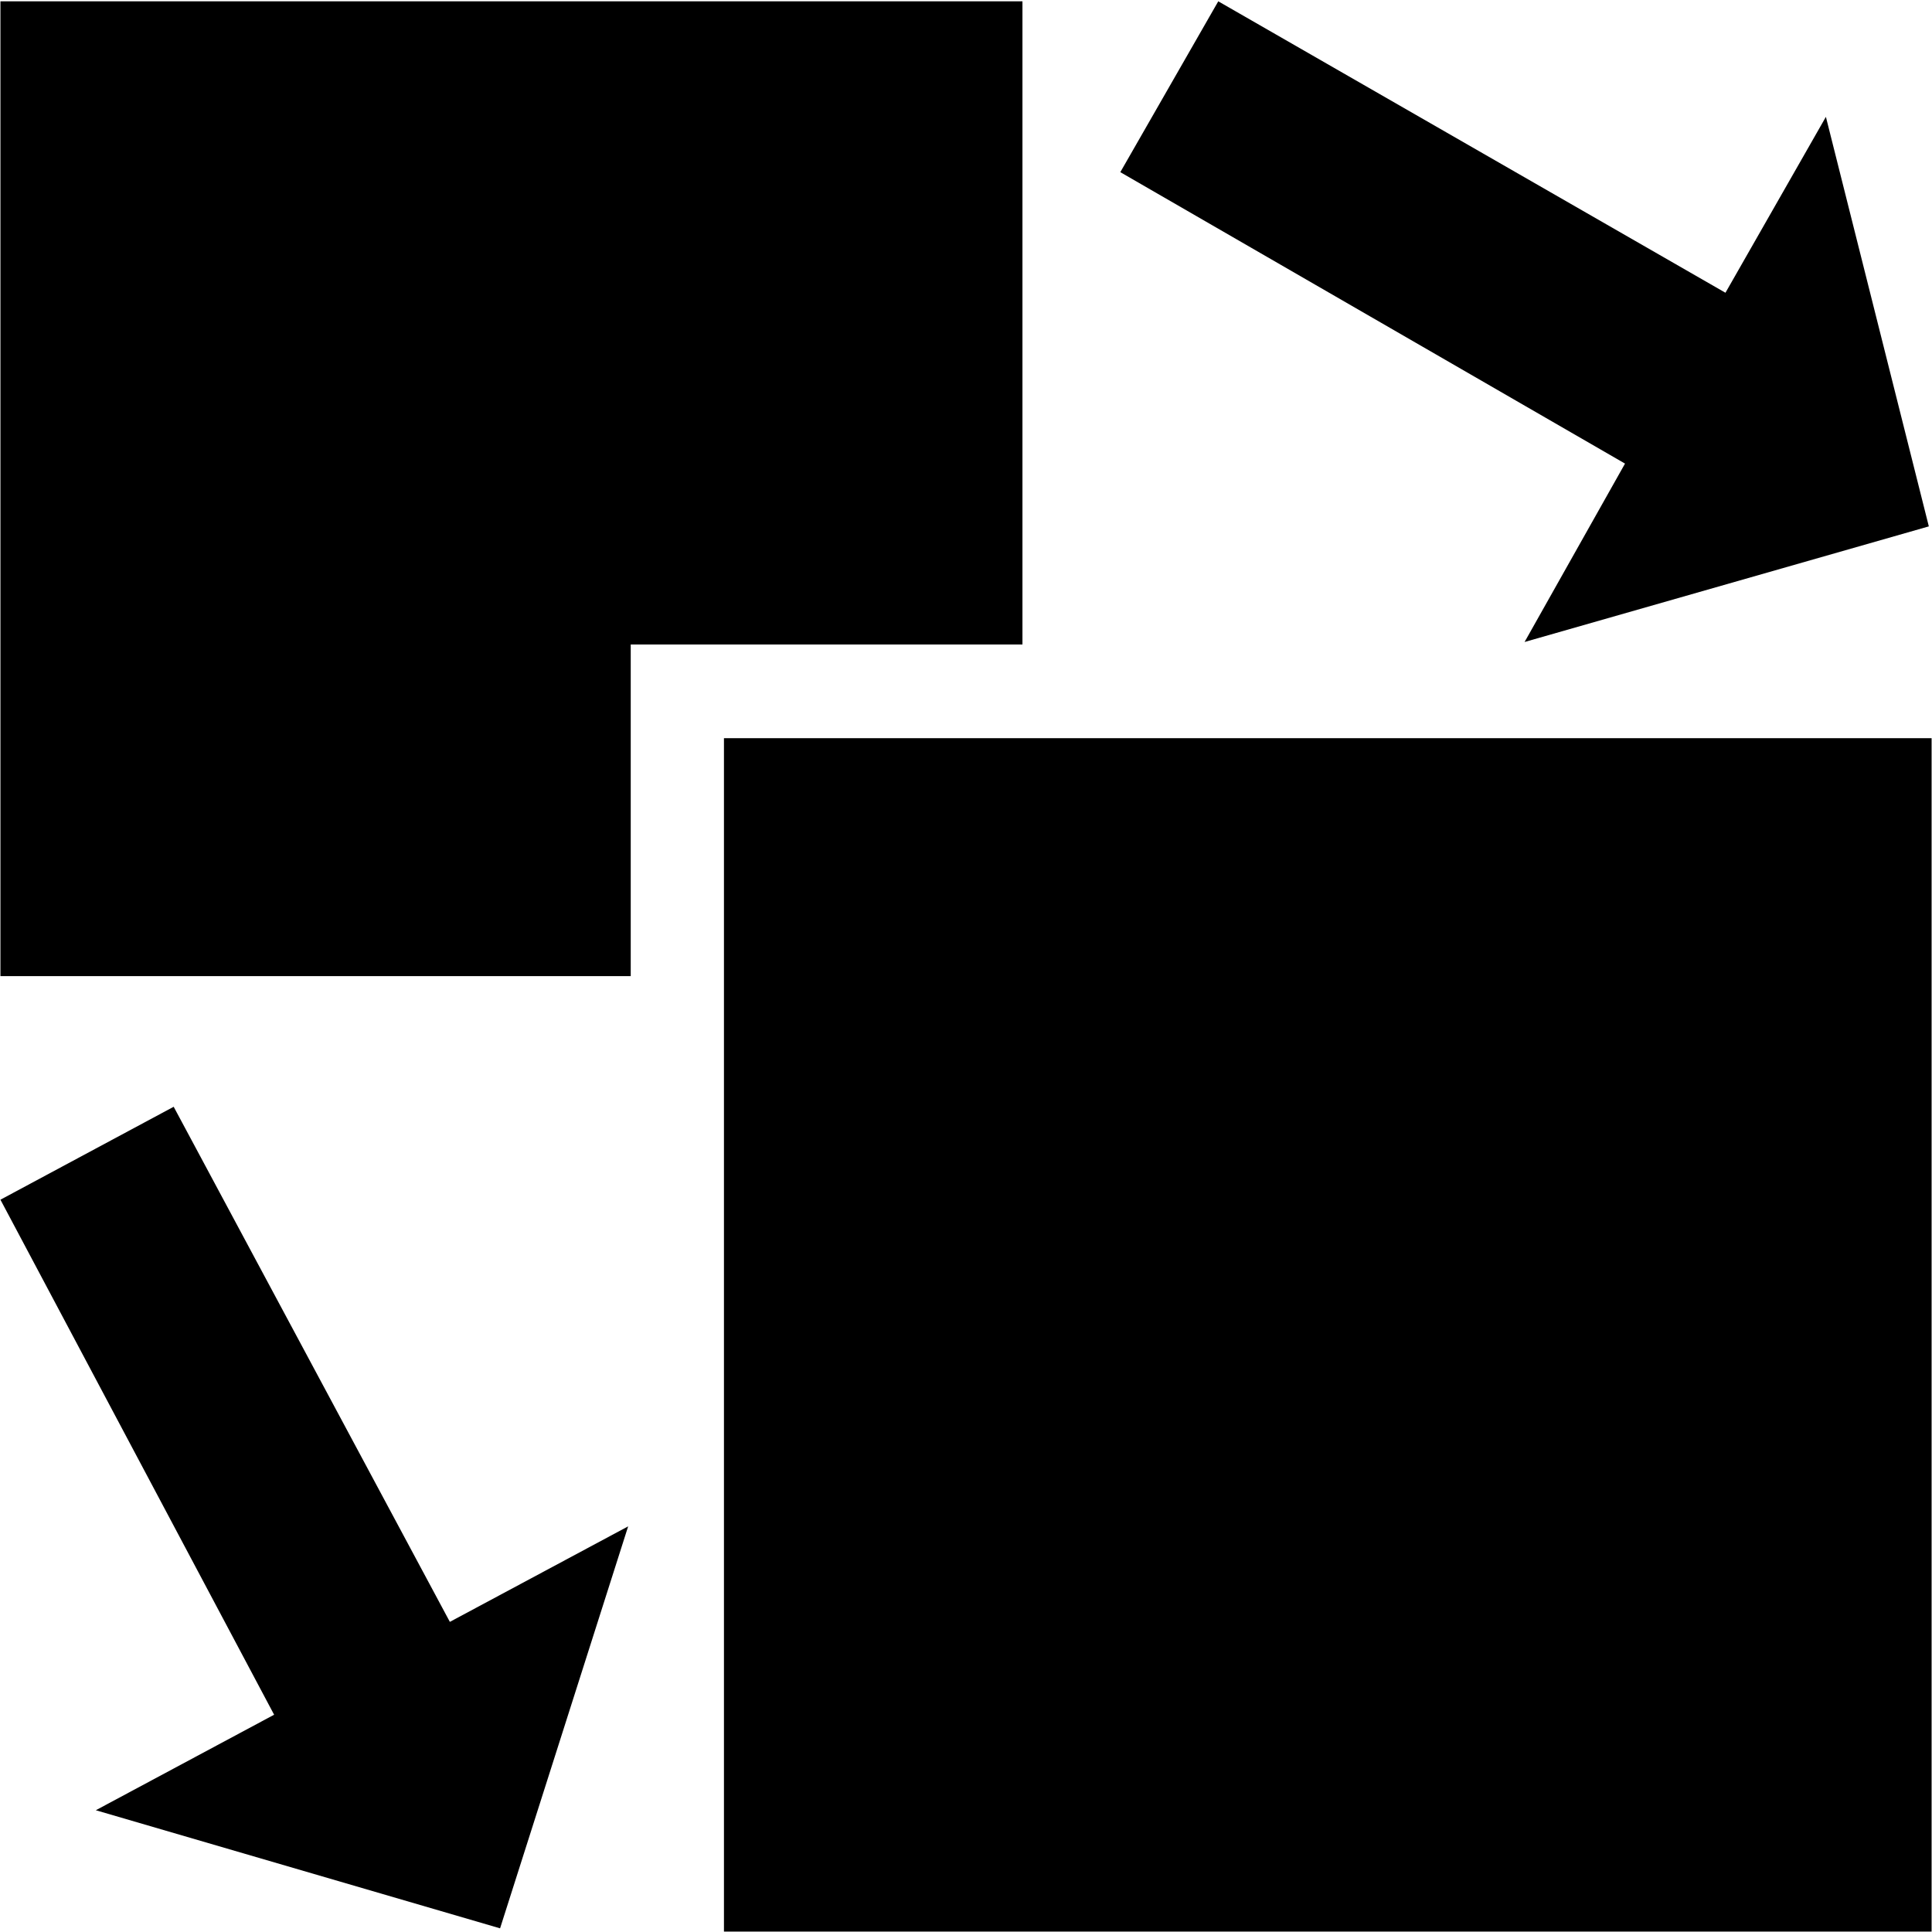
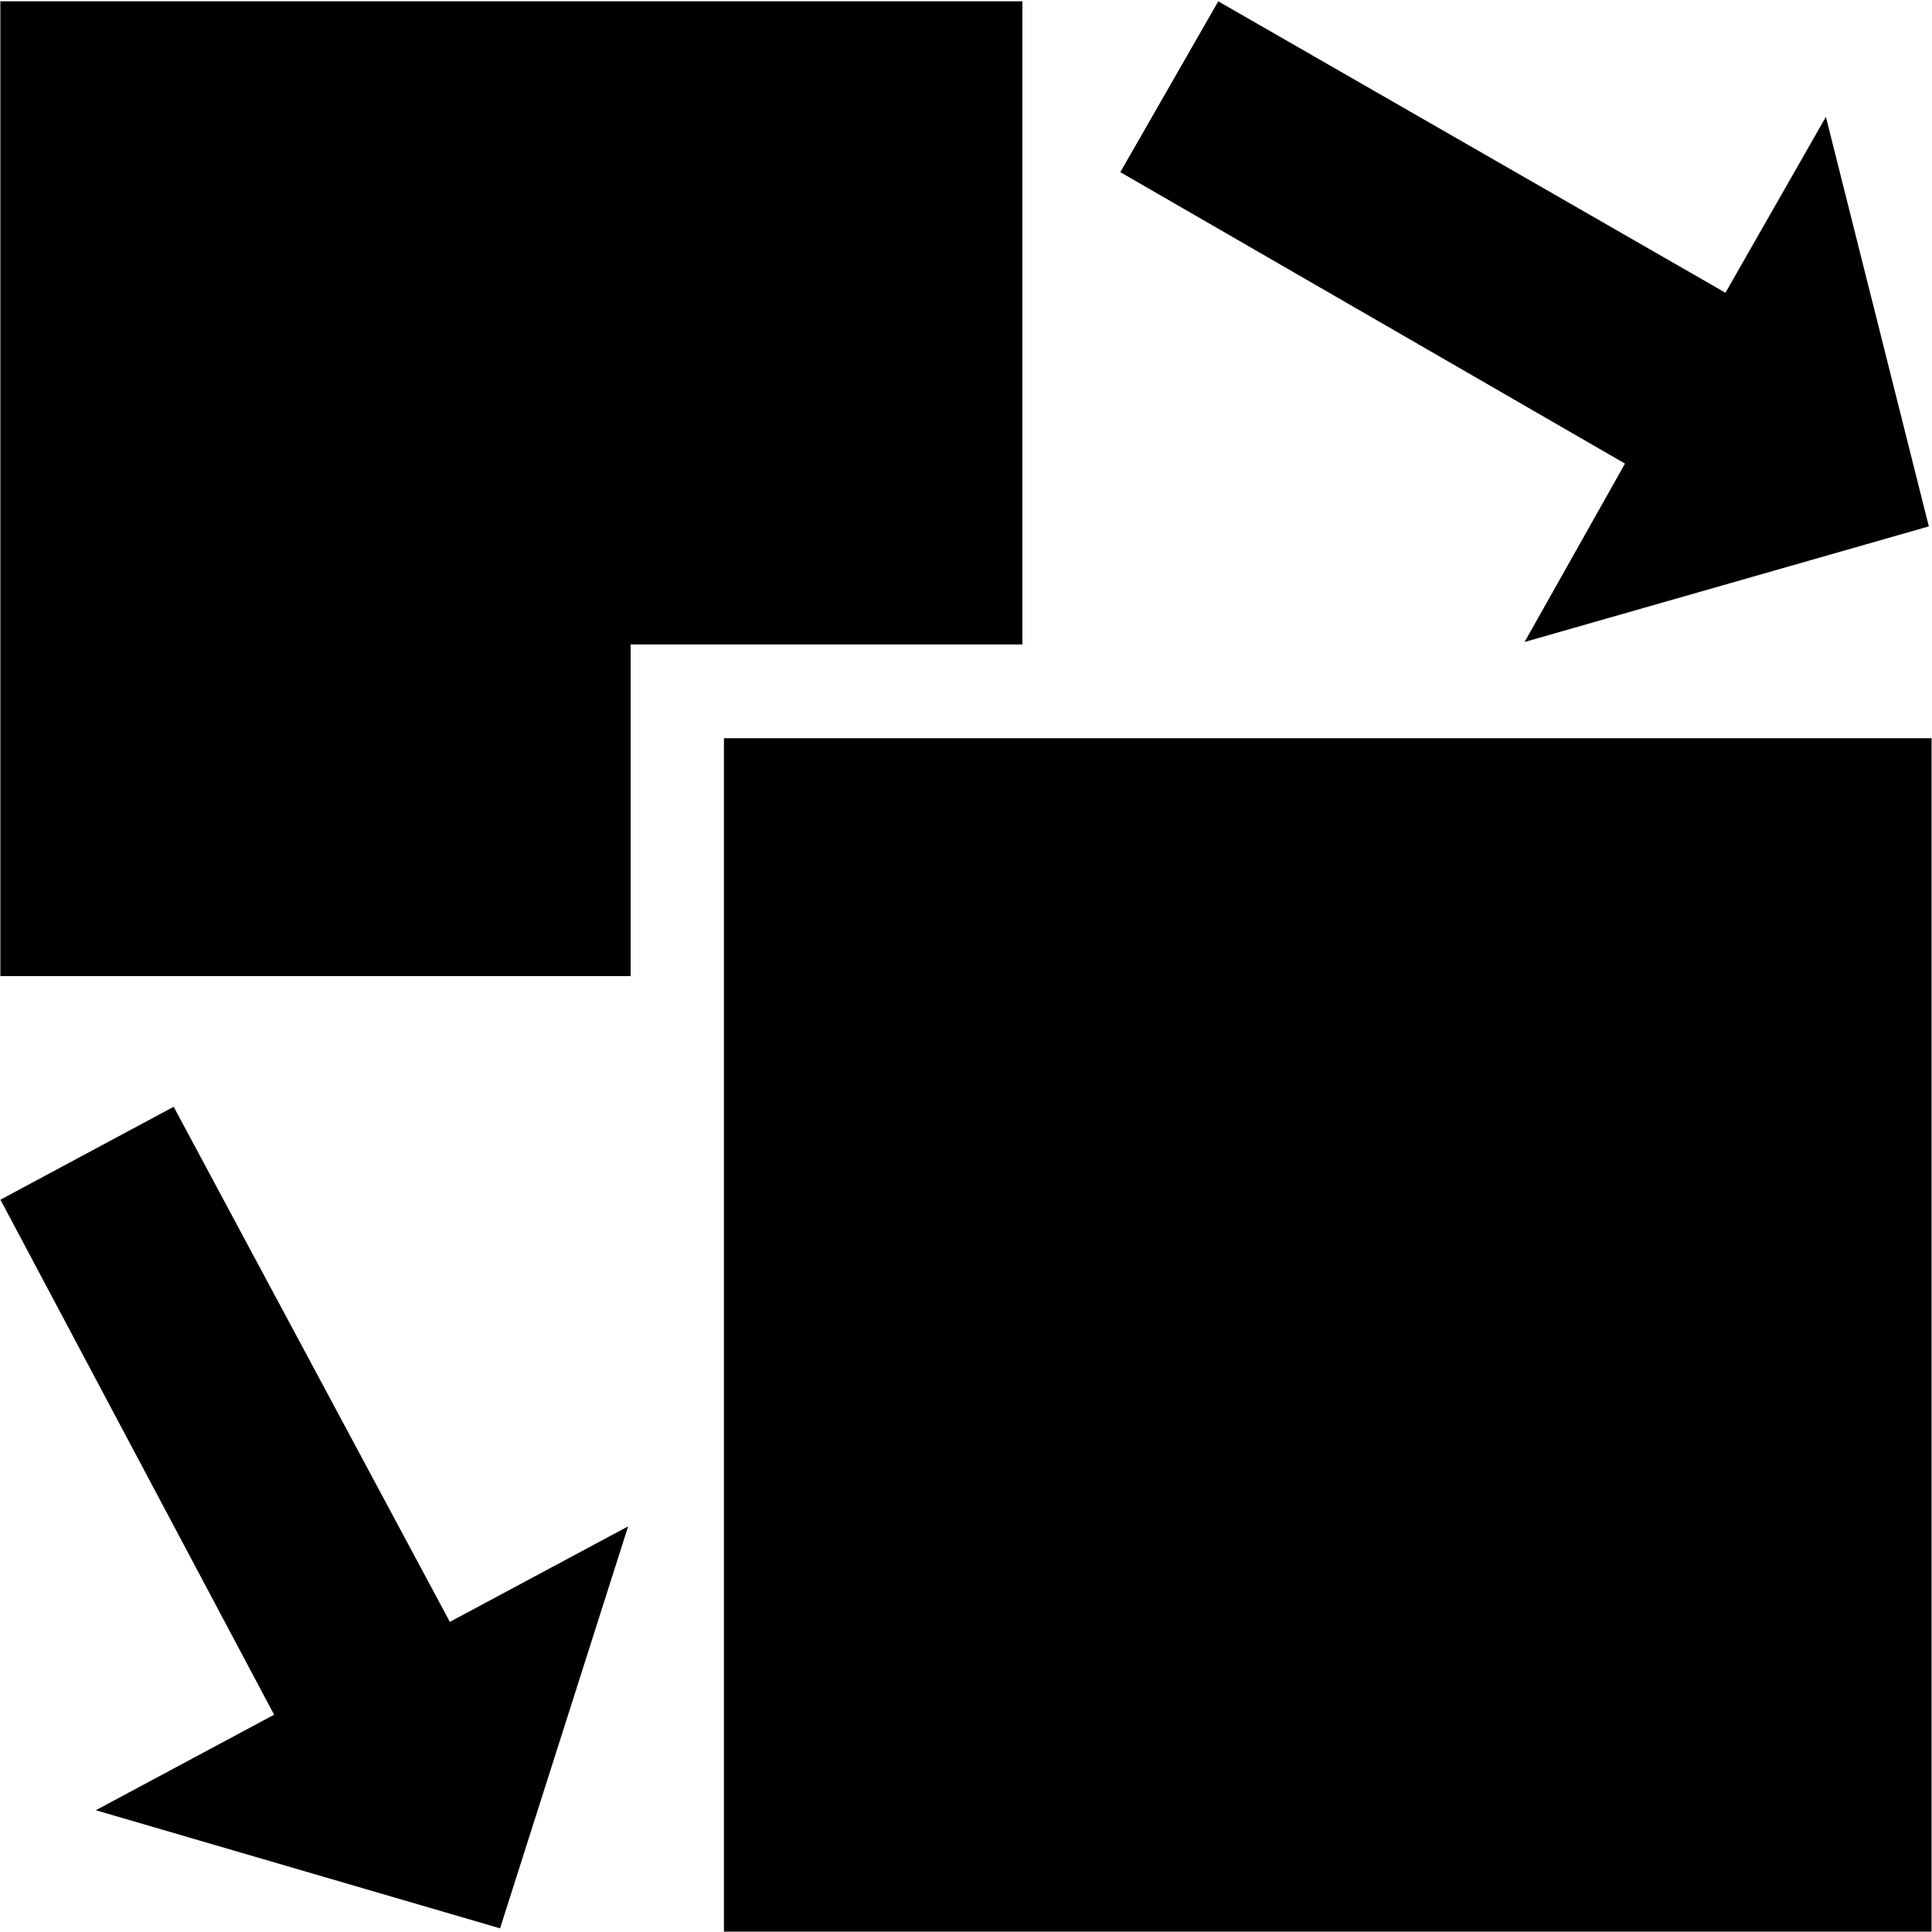
<svg xmlns="http://www.w3.org/2000/svg" width="1000" height="1000" id="svg3446" version="1.1">
  <defs id="defs3448" />
  <g id="layer1" transform="translate(0,-52.36218)">
-     <g style="display:inline" id="g16731" transform="matrix(41.59062,0,0,41.61308,6343.32,-22171.64)">
-       <rect y="534.068" x="-152.5" height="24" width="24" id="rect16729" style="fill:none;stroke:none" />
-       <g transform="matrix(0.2057137,0,0,0.2057137,-121.1286,442.1213)" id="g16723">
-         <path style="fill:#000000;fill-rule:evenodd;stroke:none" d="m 239.469,543.375 0,12.125 7.844,0 0,-2.969 0,-1.156 1.156,0 3.719,0 0,-8 z" transform="matrix(4.861124,0,0,4.861124,-1316.65,-2194.394)" id="rect3973" />
-         <rect style="fill:#000000;fill-rule:evenodd;stroke:none" id="rect3975" width="73.059" height="72.158" x="-108.791" y="491.574" />
-         <path style="fill:#000000;fill-rule:evenodd;stroke:none" d="m 254.625,543.375 -1.219,2.125 6.281,3.625 -1.25,2.219 5.031,-1.438 -1.281,-5.094 -1.25,2.188 z" transform="matrix(4.861124,0,0,4.861124,-1316.65,-2194.394)" id="rect3988" />
-         <path id="path19615" transform="matrix(4.861124,0,0,4.861124,-1316.65,-2194.394)" d="m 241.625,557.125 -2.156,1.156 3.406,6.406 -2.219,1.188 5.031,1.469 1.594,-5 -2.219,1.188 z" style="fill:#000000;fill-rule:evenodd;stroke:none" />
-       </g>
+     <g id="g16723" transform="matrix(8.555763,0,0,8.560382,1305.504,-3773.613)">
+       <path id="path19615" transform="matrix(4.861124,0,0,4.861124,-1316.65,-2194.394)" style="fill:#000000;fill-rule:evenodd;stroke:none" d="m 241.625,557.125 -2.156,1.156 3.406,6.406 -2.219,1.188 5.031,1.469 1.594,-5 -2.219,1.188 z m 13,-13.75 -1.219,2.125 6.281,3.625 -1.25,2.219 5.031,-1.438 -1.281,-5.094 -1.25,2.188 z m -6.152,9.166 15.029,0 0,14.844 -15.029,0 z m -9.005,-9.166 0,12.125 7.844,0 0,-4.125 4.875,0 0,-8 z" />
    </g>
  </g>
</svg>
